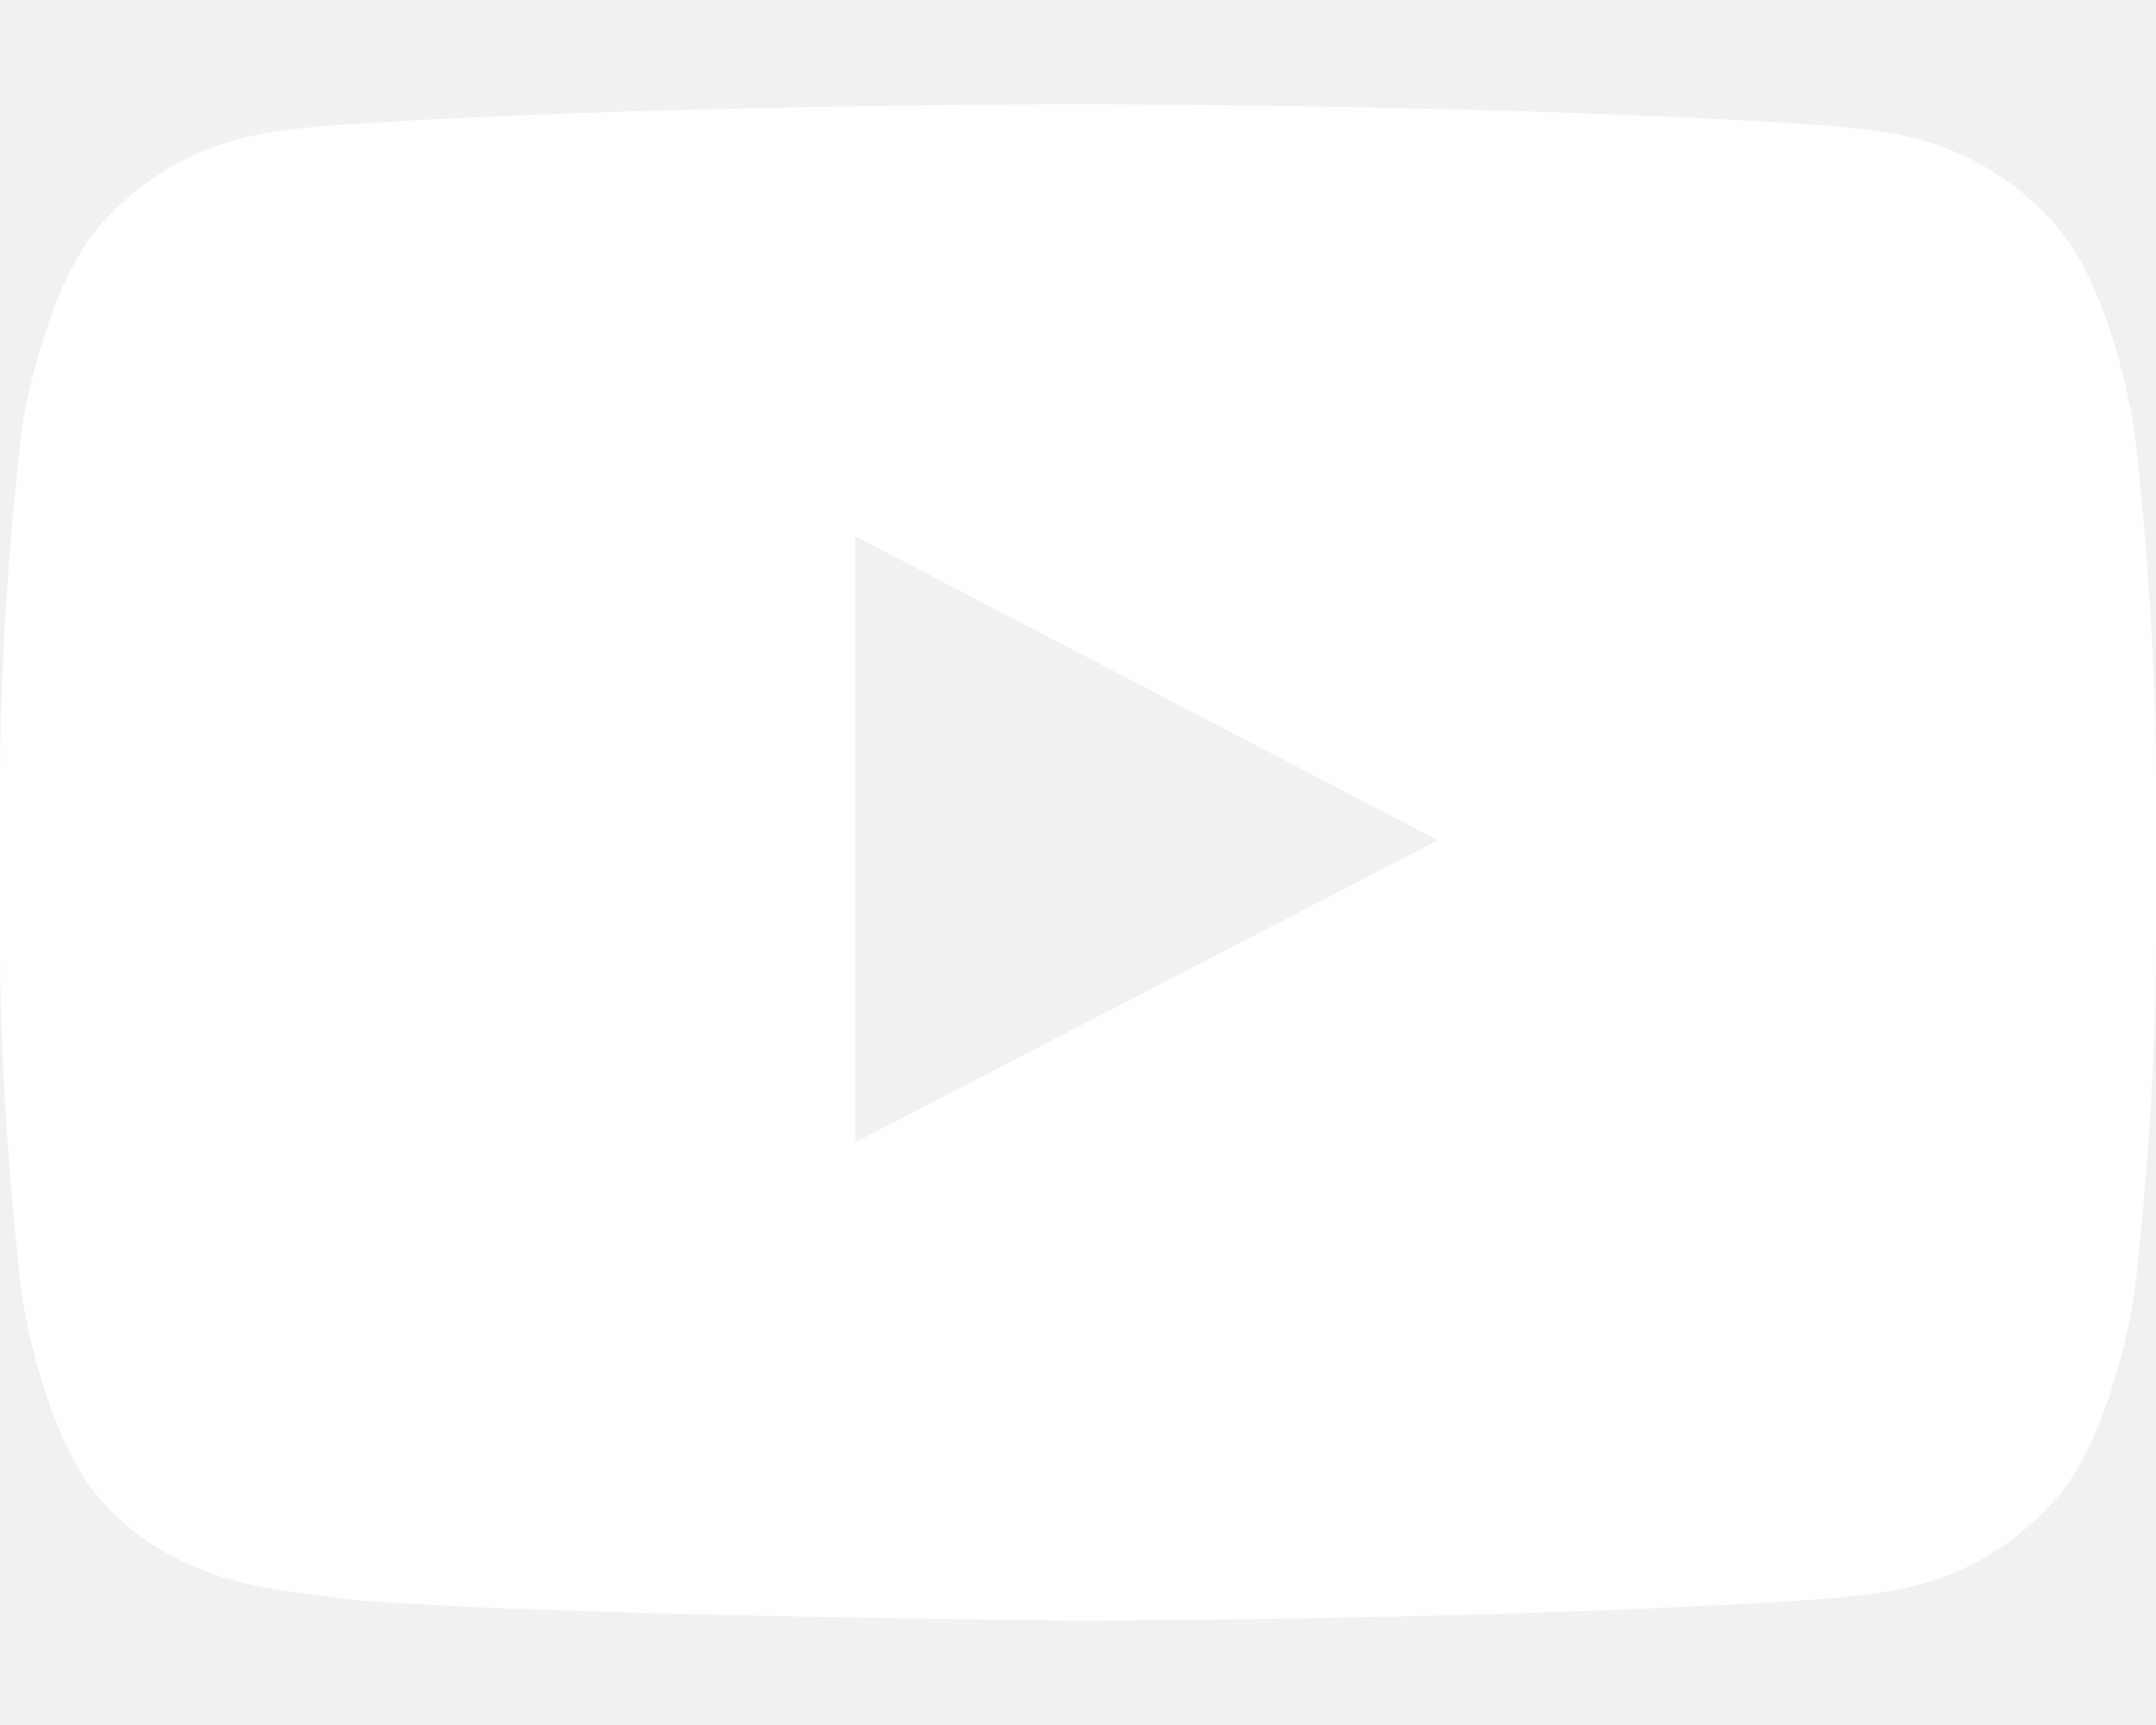
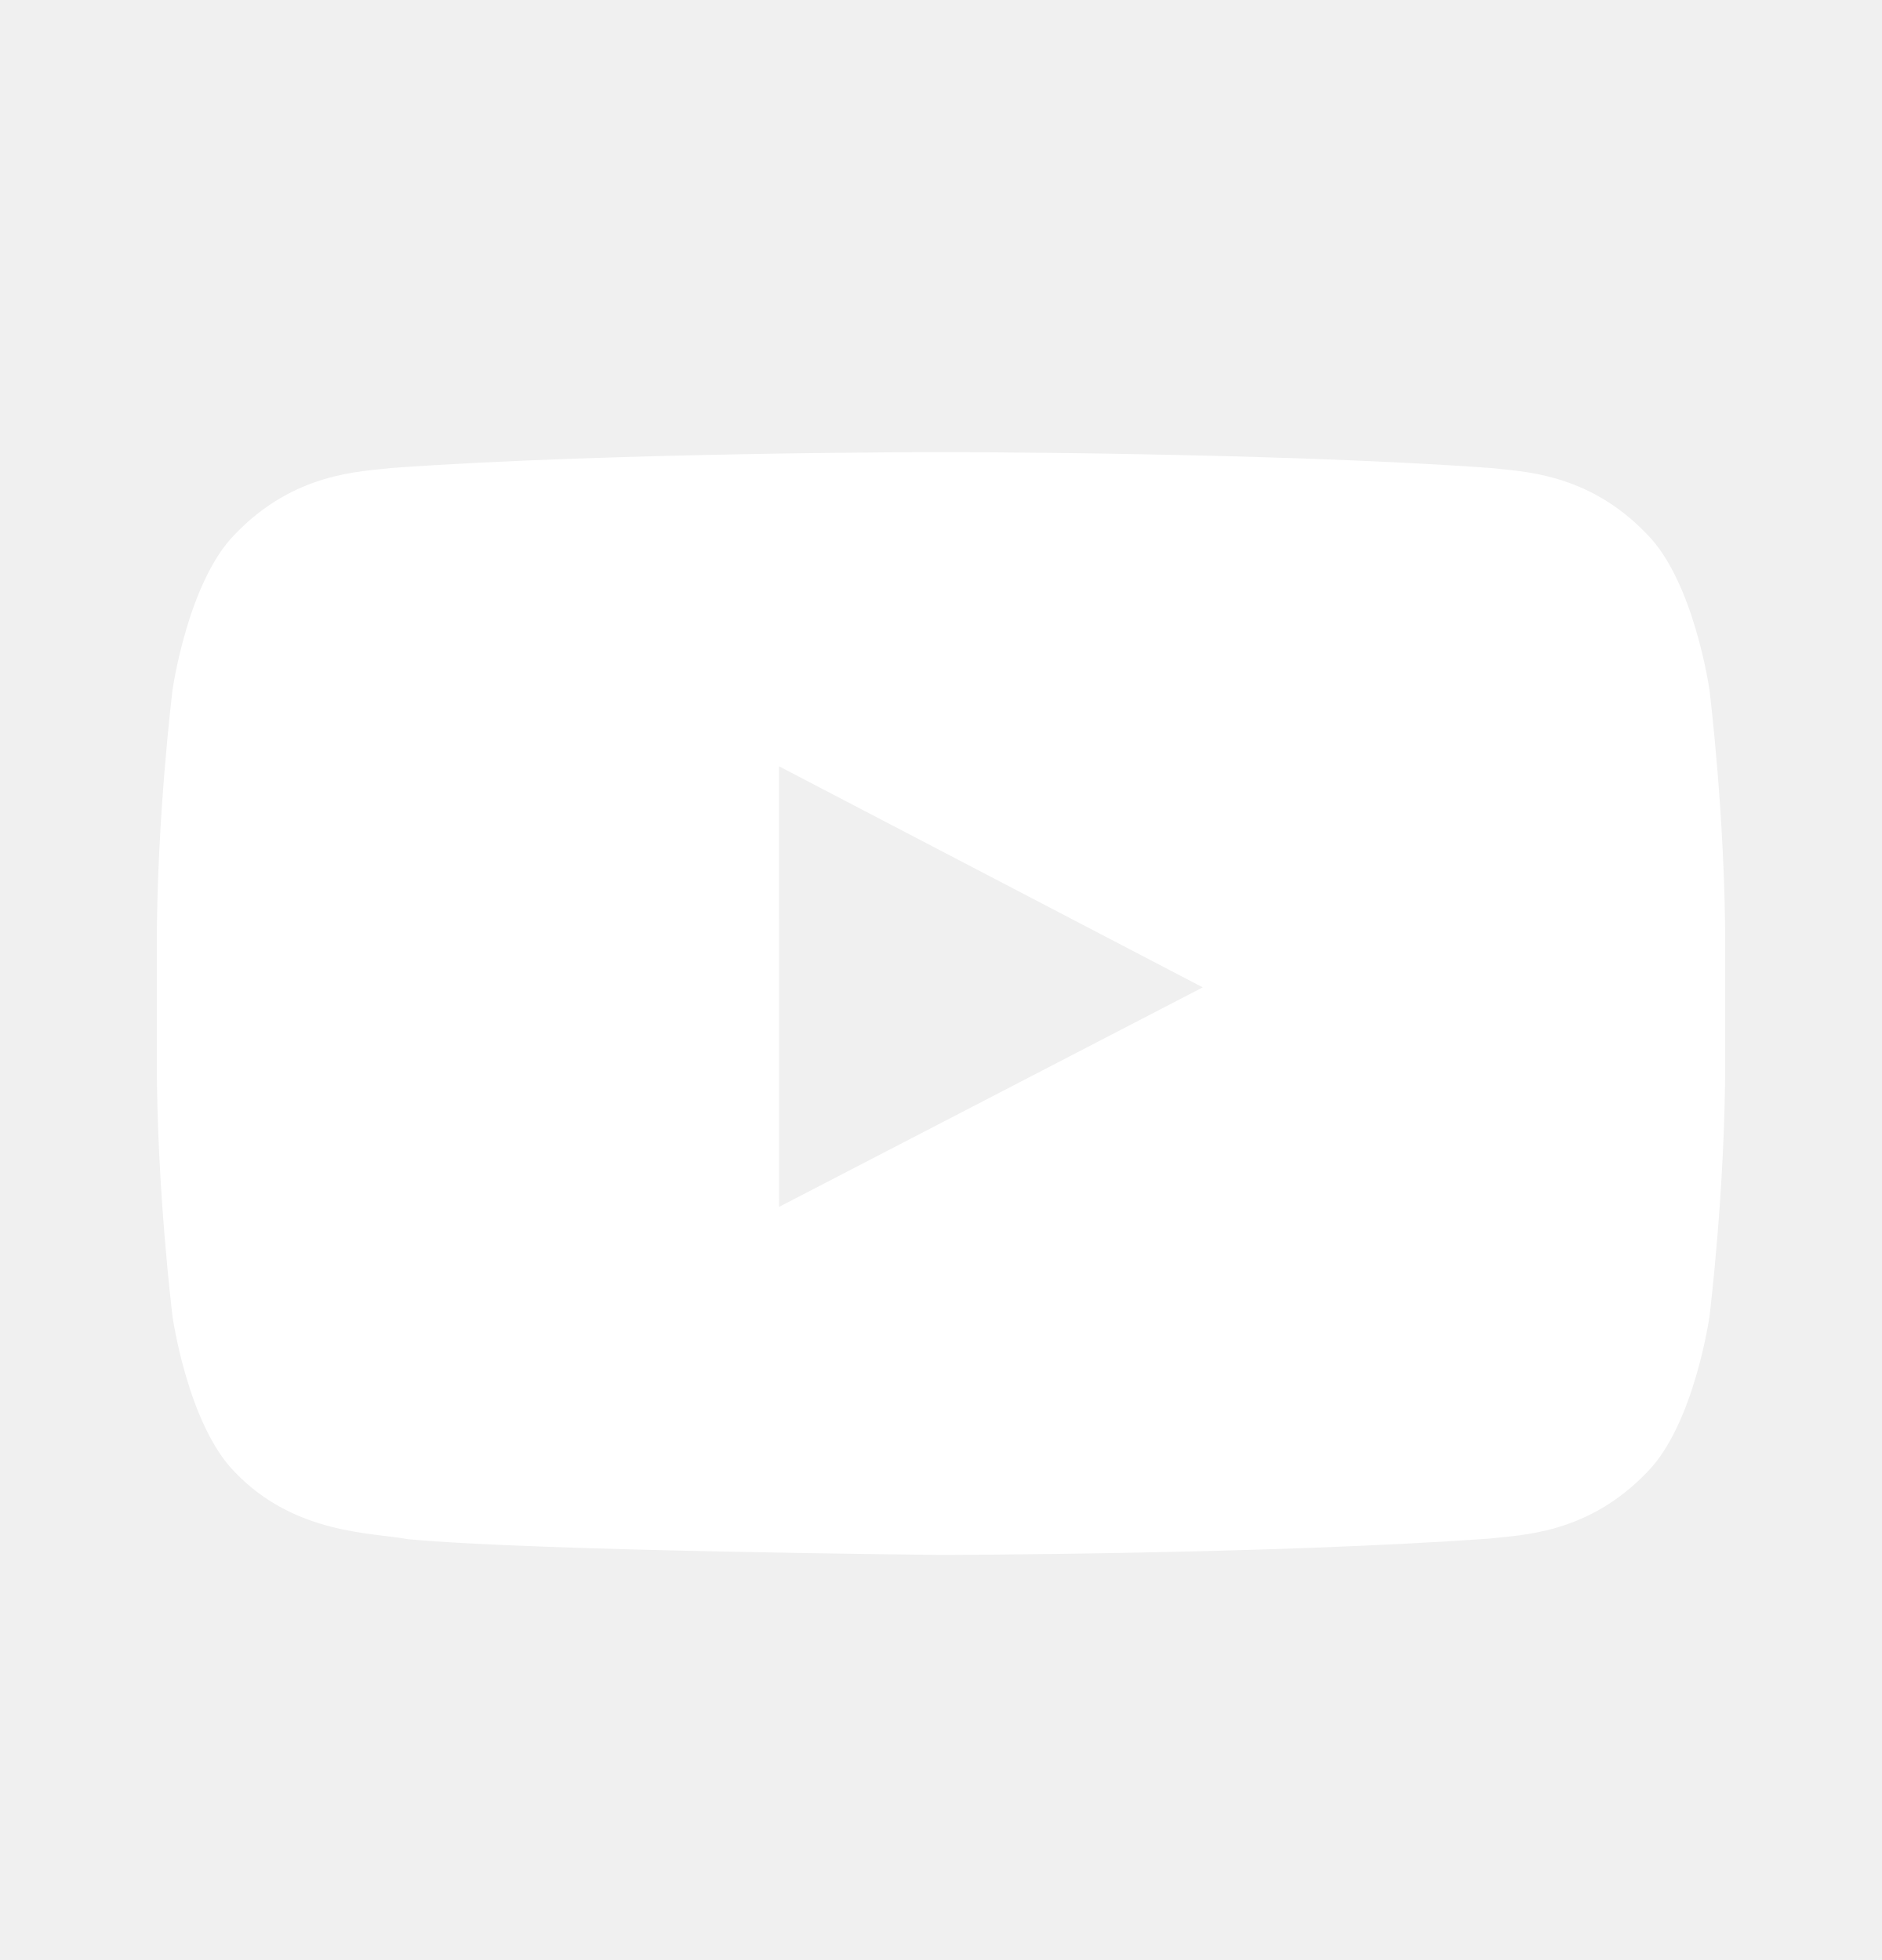
- <svg xmlns="http://www.w3.org/2000/svg" width="20" height="16" viewBox="0 0 20 16" fill="none">
-   <path d="M19.8 4.001C19.8 4.001 19.605 2.623 19.005 2.016C18.245 1.219 17.392 1.215 17.001 1.169C14.202 0.967 10.004 0.967 10.004 0.967H9.995C9.995 0.967 5.797 0.967 2.998 1.169C2.608 1.216 1.756 1.22 0.995 2.016C0.395 2.623 0.2 4.001 0.2 4.001C0.2 4.001 0 5.62 0 7.238V8.755C0 10.373 0.2 11.992 0.2 11.992C0.2 11.992 0.395 13.37 0.995 13.977C1.756 14.774 2.755 14.748 3.2 14.832C4.8 14.985 10 15.033 10 15.033C10 15.033 14.203 15.027 17.001 14.824C17.392 14.777 18.244 14.773 19.005 13.977C19.605 13.37 19.8 11.992 19.8 11.992C19.8 11.992 20 10.374 20 8.755V7.238C20 5.62 19.8 4.001 19.8 4.001ZM7.935 10.594L7.934 4.974L13.338 7.794L7.935 10.594Z" fill="white" />
+ <svg xmlns="http://www.w3.org/2000/svg" width="24" height="25" viewBox="0 0 24 25" fill="none">
+   <path d="M21.8 8.801C21.8 8.801 21.605 7.423 21.005 6.816C20.245 6.019 19.392 6.015 19.001 5.969C16.202 5.767 12.004 5.767 12.004 5.767H11.995C11.995 5.767 7.797 5.767 4.998 5.969C4.608 6.016 3.756 6.02 2.995 6.816C2.395 7.423 2.2 8.801 2.2 8.801C2.2 8.801 2 10.42 2 12.038V13.555C2 15.173 2.2 16.792 2.2 16.792C2.2 16.792 2.395 18.17 2.995 18.777C3.756 19.574 4.755 19.548 5.2 19.632C6.8 19.785 12 19.833 12 19.833C12 19.833 16.203 19.827 19.001 19.624C19.392 19.577 20.244 19.573 21.005 18.777C21.605 18.17 21.8 16.792 21.8 16.792C21.8 16.792 22 15.174 22 13.555V12.038C22 10.42 21.8 8.801 21.8 8.801ZM9.935 15.394L9.934 9.774L15.338 12.594L9.935 15.394Z" fill="white" />
</svg>
